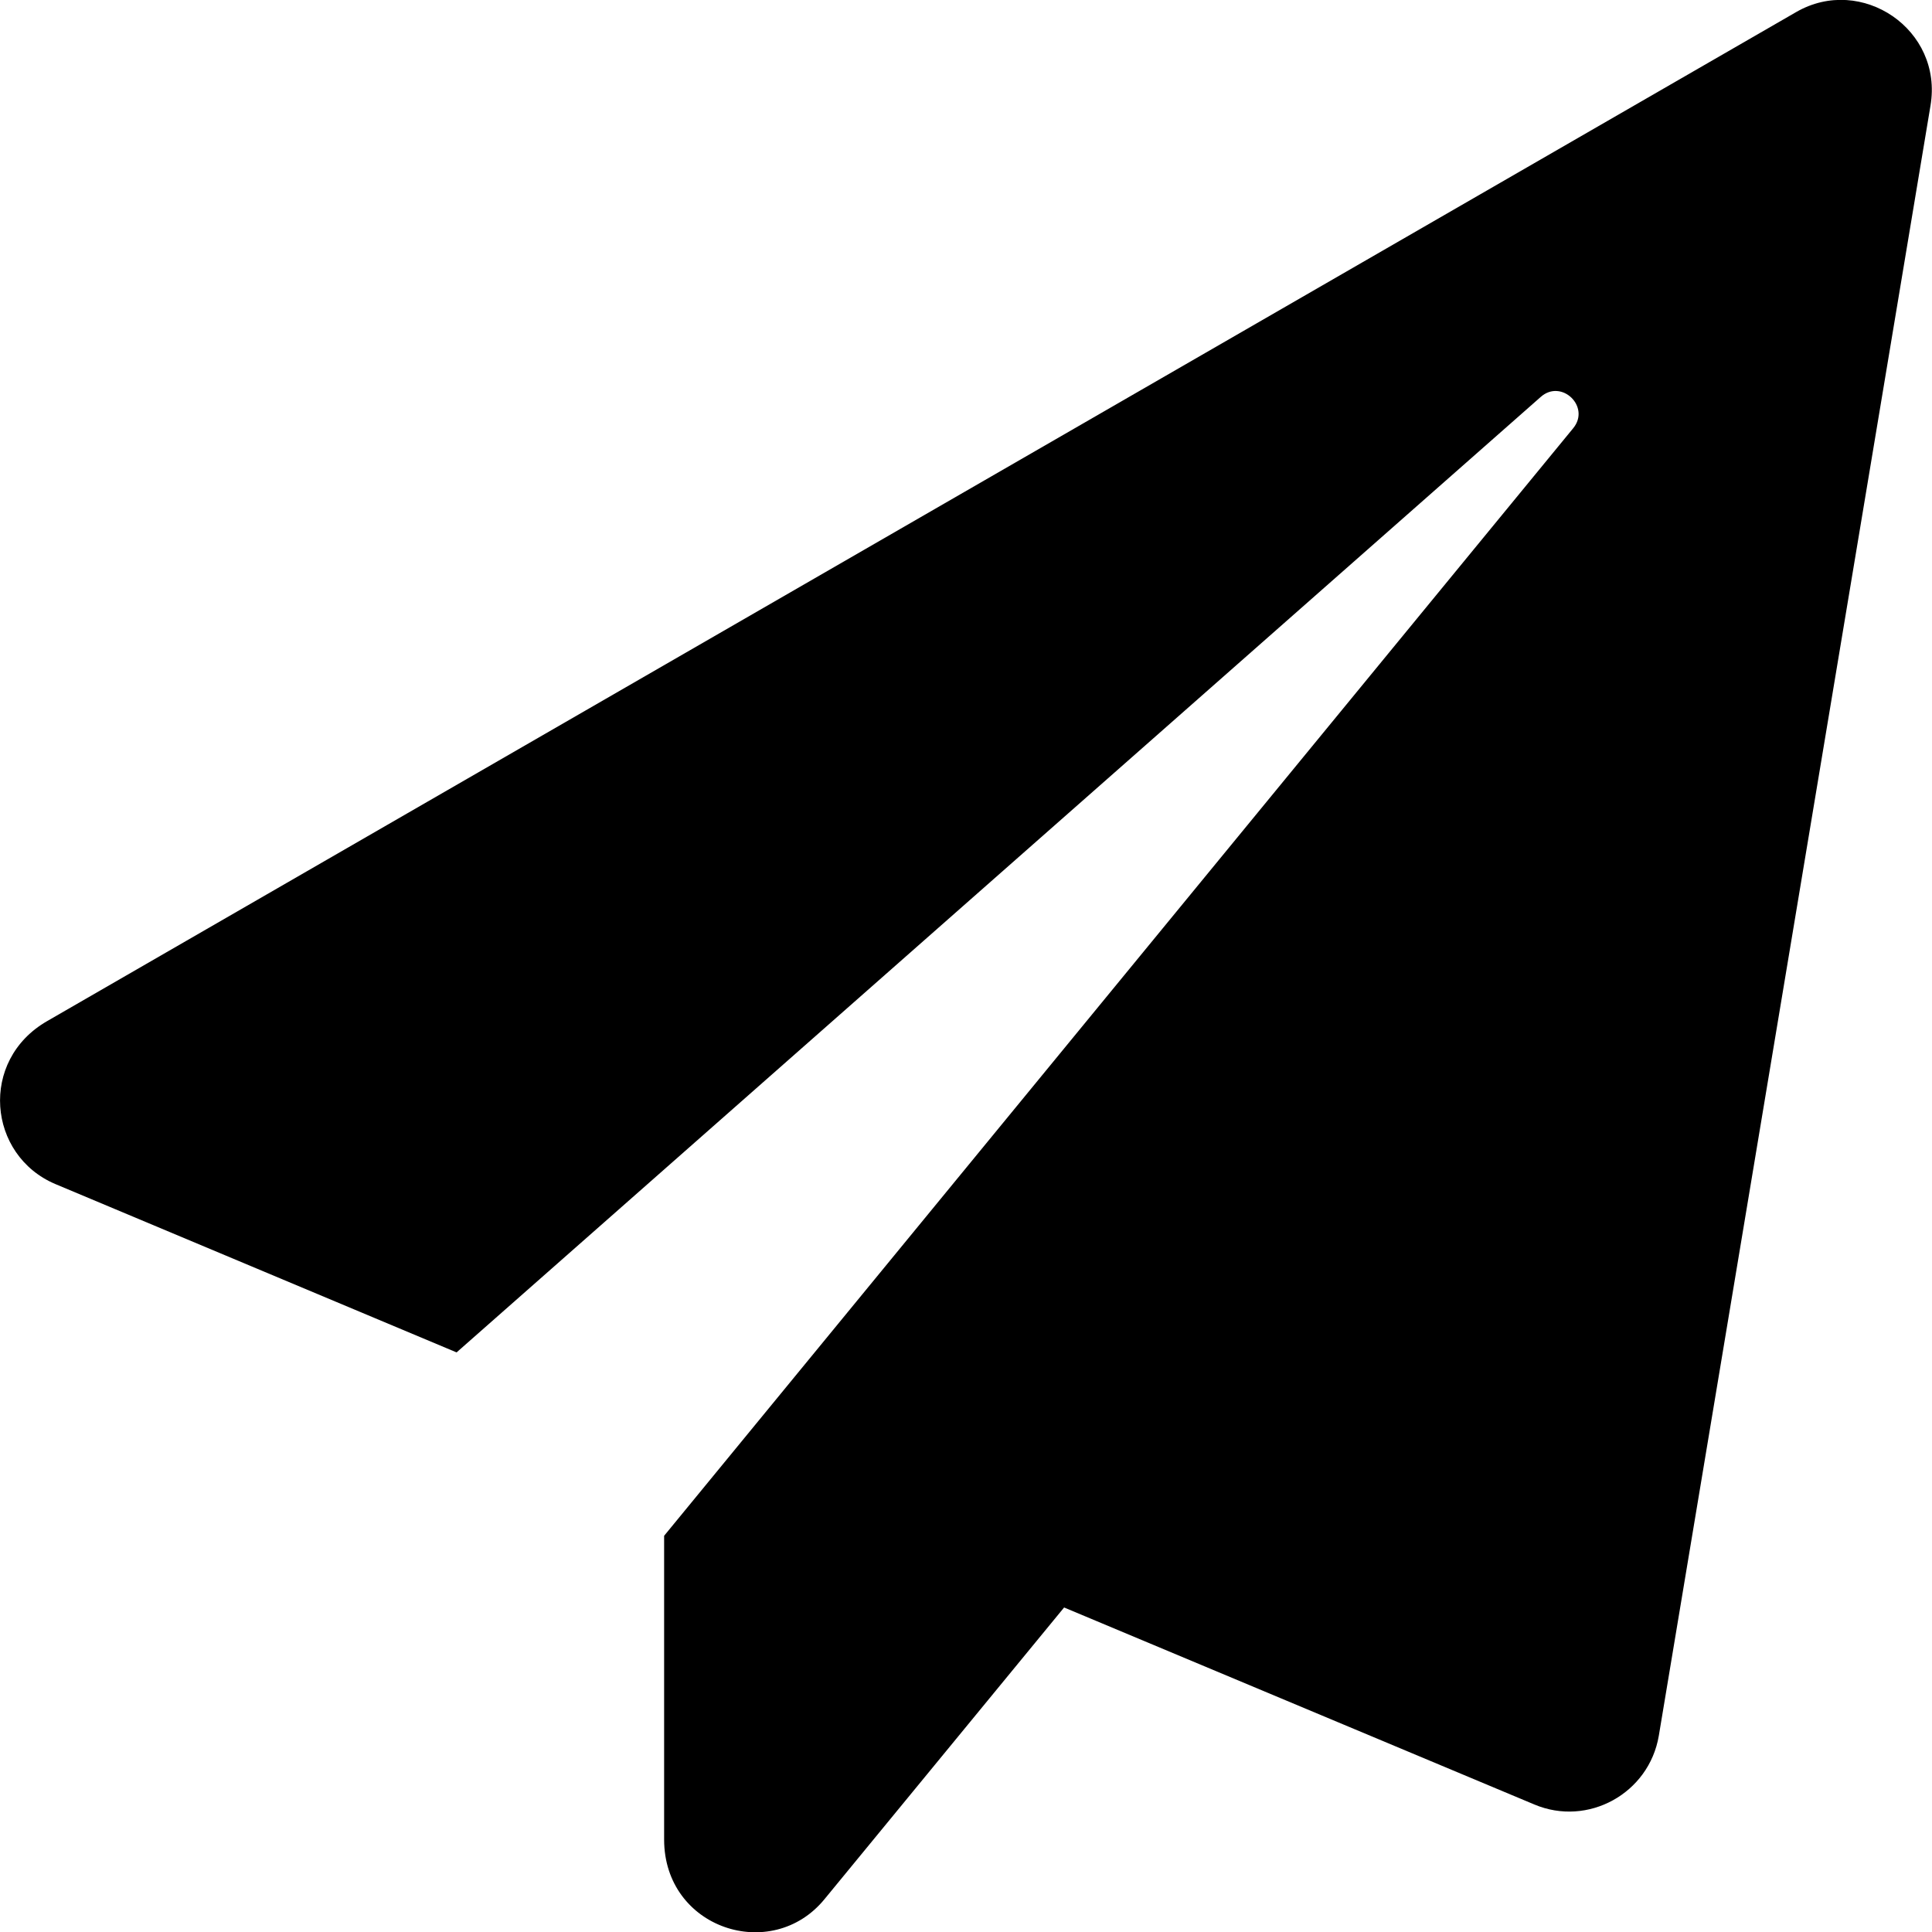
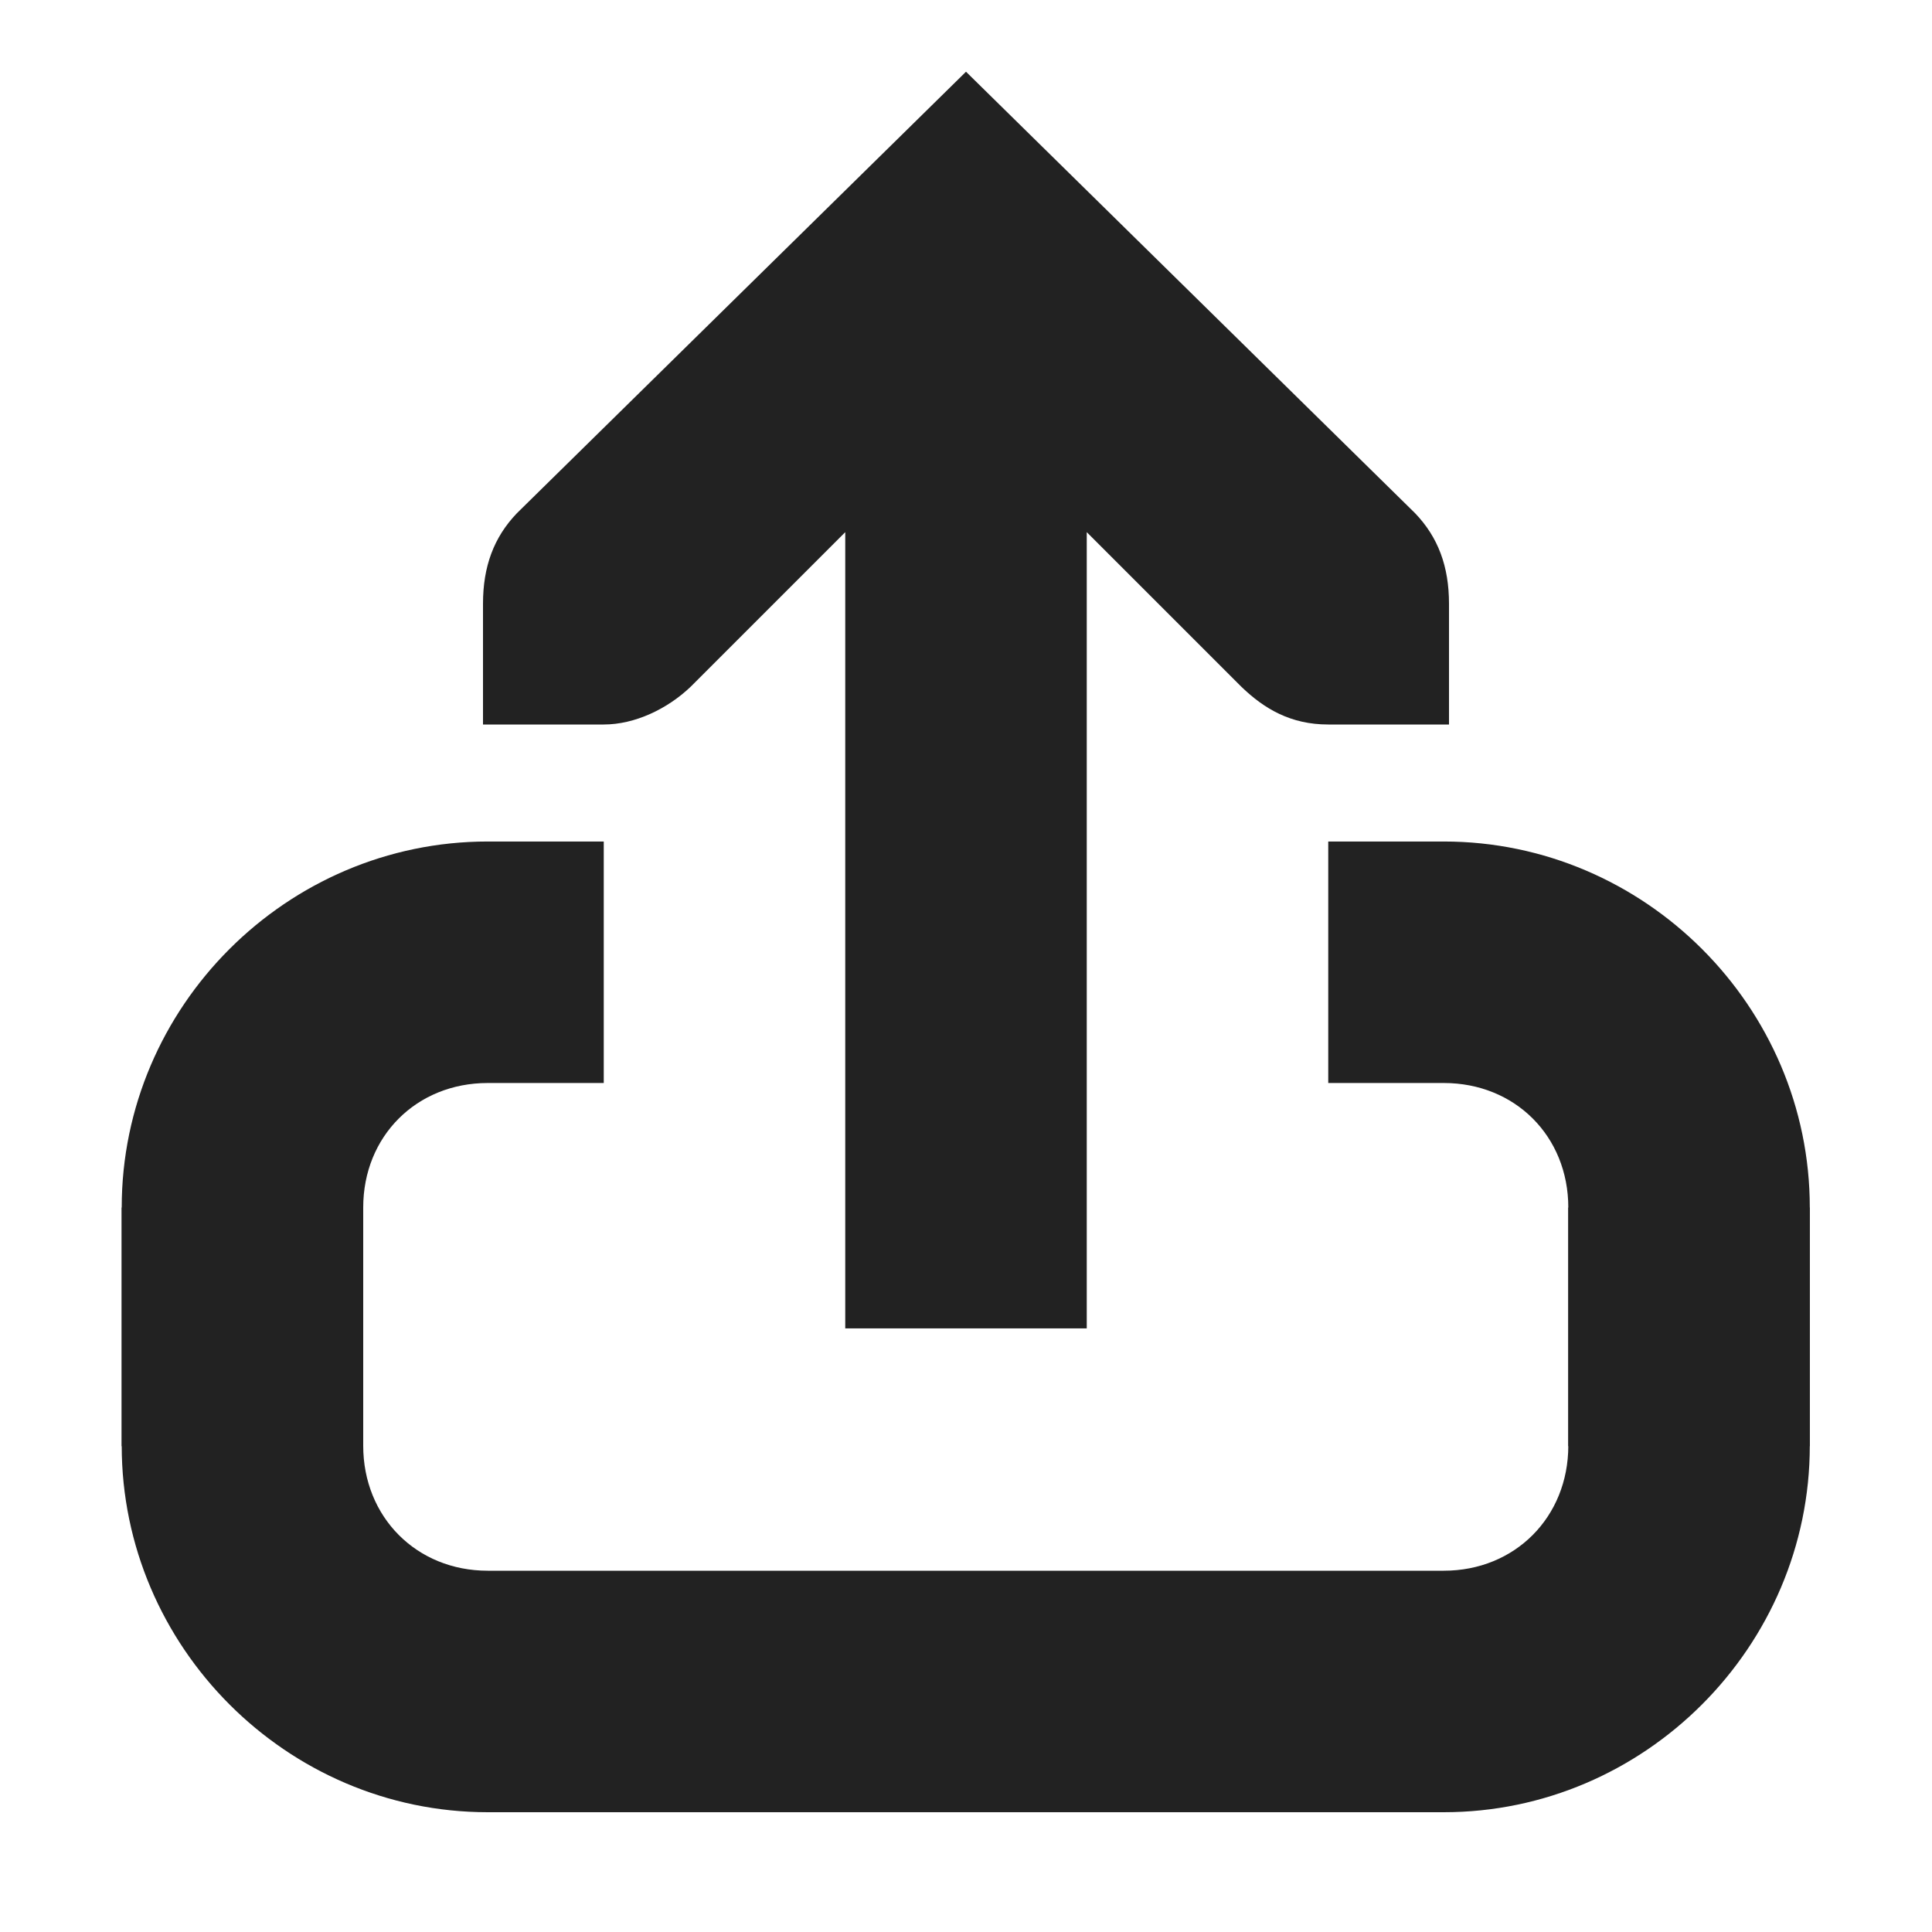
- <svg xmlns="http://www.w3.org/2000/svg" viewBox="0 0 512 512">
-   <path d="M476 3.2L12.5 270.6c-18.1 10.4-15.8 35.6 2.2 43.2L121 358.4l287.3-253.2c5.5-4.9 13.3 2.6 8.6 8.3L176 407v80.5c0 23.6 28.5 32.9 42.5 15.8L282 426l124.6 52.2c14.2 6 30.4-2.9 33-18.2l72-432C515 7.8 493.3-6.8 476 3.2z" />
+ <svg xmlns="http://www.w3.org/2000/svg" height="16px" viewBox="0 0 16 16" width="16px">
+   <filter id="a" height="100%" width="100%" x="0%" y="0%">
+     <feColorMatrix color-interpolation-filters="sRGB" values="0 0 0 0 1 0 0 0 0 1 0 0 0 0 1 0 0 0 1 0" />
+   </filter>
+   <mask id="b">
+     <g filter="url(#a)">
+       <path d="m -1.6 -1.6 h 19.2 v 19.2 h -19.2 z" fill-opacity="0.5" />
+     </g>
+   </mask>
+   <clipPath id="c">
+     <path d="m 0 0 h 1600 v 1200 h -1600 z" />
+   </clipPath>
+   <mask id="d">
+     <g filter="url(#a)">
+       <path d="m -1.6 -1.6 h 19.2 v 19.2 h -19.2 z" fill-opacity="0.7" />
+     </g>
+   </mask>
+   <clipPath id="e">
+     <path d="m 0 0 h 1600 v 1200 h -1600 z" />
+   </clipPath>
+   <mask id="f">
+     <g filter="url(#a)">
+       <path d="m -1.6 -1.6 h 19.2 v 19.2 h -19.2 z" fill-opacity="0.35" />
+     </g>
+   </mask>
+   <clipPath id="g">
+     <path d="m 0 0 h 1600 v 1200 h -1600 z" />
+   </clipPath>
+   <g fill="#222222">
+     <path d="m 4 6 h 1 c 0.258 0 0.527 -0.129 0.719 -0.312 l 1.281 -1.281 v 6.594 h 2 v -6.594 l 1.281 1.281 c 0.191 0.184 0.41 0.312 0.719 0.312 h 1 v -1 c 0 -0.309 -0.09 -0.551 -0.281 -0.75 l -3.719 -3.656 l -3.719 3.656 c -0.191 0.199 -0.281 0.441 -0.281 0.75 z m 0 0" />
+     <path d="m 1.008 11.973 c 0 1.664 1.367 3.035 3.031 3.035 h 7.918 c 1.664 0 3.031 -1.371 3.031 -3.035 v -1.973 h -2 v 1.973 c 0 0.59 -0.441 1.035 -1.031 1.035 h -7.918 c -0.59 0 -1.031 -0.445 -1.031 -1.035 v -1.973 h -2 z m 0 0" />
+     <path d="m 4.039 6.969 c -1.664 0 -3.031 1.367 -3.031 3.031 v 1.977 h 2 v -1.977 c 0 -0.59 0.441 -1.031 1.031 -1.031 h 0.961 v -2 z m 6.961 0 v 2 h 0.957 c 0.59 0 1.031 0.441 1.031 1.031 v 1.977 h 2 v -1.977 c 0 -1.664 -1.367 -3.031 -3.031 -3.031 z m 0 0" />
+   </g>
+   <g mask="url(#b)">
+     <g clip-path="url(#c)" transform="matrix(1 0 0 1 -700 -844)">
+       <path d="m 550 182 c -0.352 0.004 -0.695 0.102 -1 0.281 v 3.438 c 0.305 0.18 0.648 0.277 1 0.281 c 1.105 0 2 -0.895 2 -2 s -0.895 -2 -2 -2 z m 0 5 c -0.34 0 -0.68 0.059 -1 0.176 v 6.824 h 4 v -4 c 0 -1.656 -1.344 -3 -3 -3 z m 0 0" />
+     </g>
+   </g>
+   <g mask="url(#d)">
+     <g clip-path="url(#e)" transform="matrix(1 0 0 1 -700 -844)">
+       <path d="m 569 182 v 4 c 1.105 0 2 -0.895 2 -2 s -0.895 -2 -2 -2 z m 0 5 v 7 h 3 v -4 c 0 -1.656 -1.344 -3 -3 -3 z m 0 0" />
+     </g>
+   </g>
+   <g mask="url(#f)">
+     <g clip-path="url(#g)" transform="matrix(1 0 0 1 -700 -844)">
+       <path d="m 573 182.27 v 3.449 c 0.613 -0.355 0.996 -1.008 1 -1.719 c 0 -0.715 -0.383 -1.375 -1 -1.73 z m 0 4.906 v 6.824 h 2 v -4 c 0 -1.27 -0.801 -2.402 -2 -2.824 z m 0 0" />
+     </g>
+   </g>
</svg>
